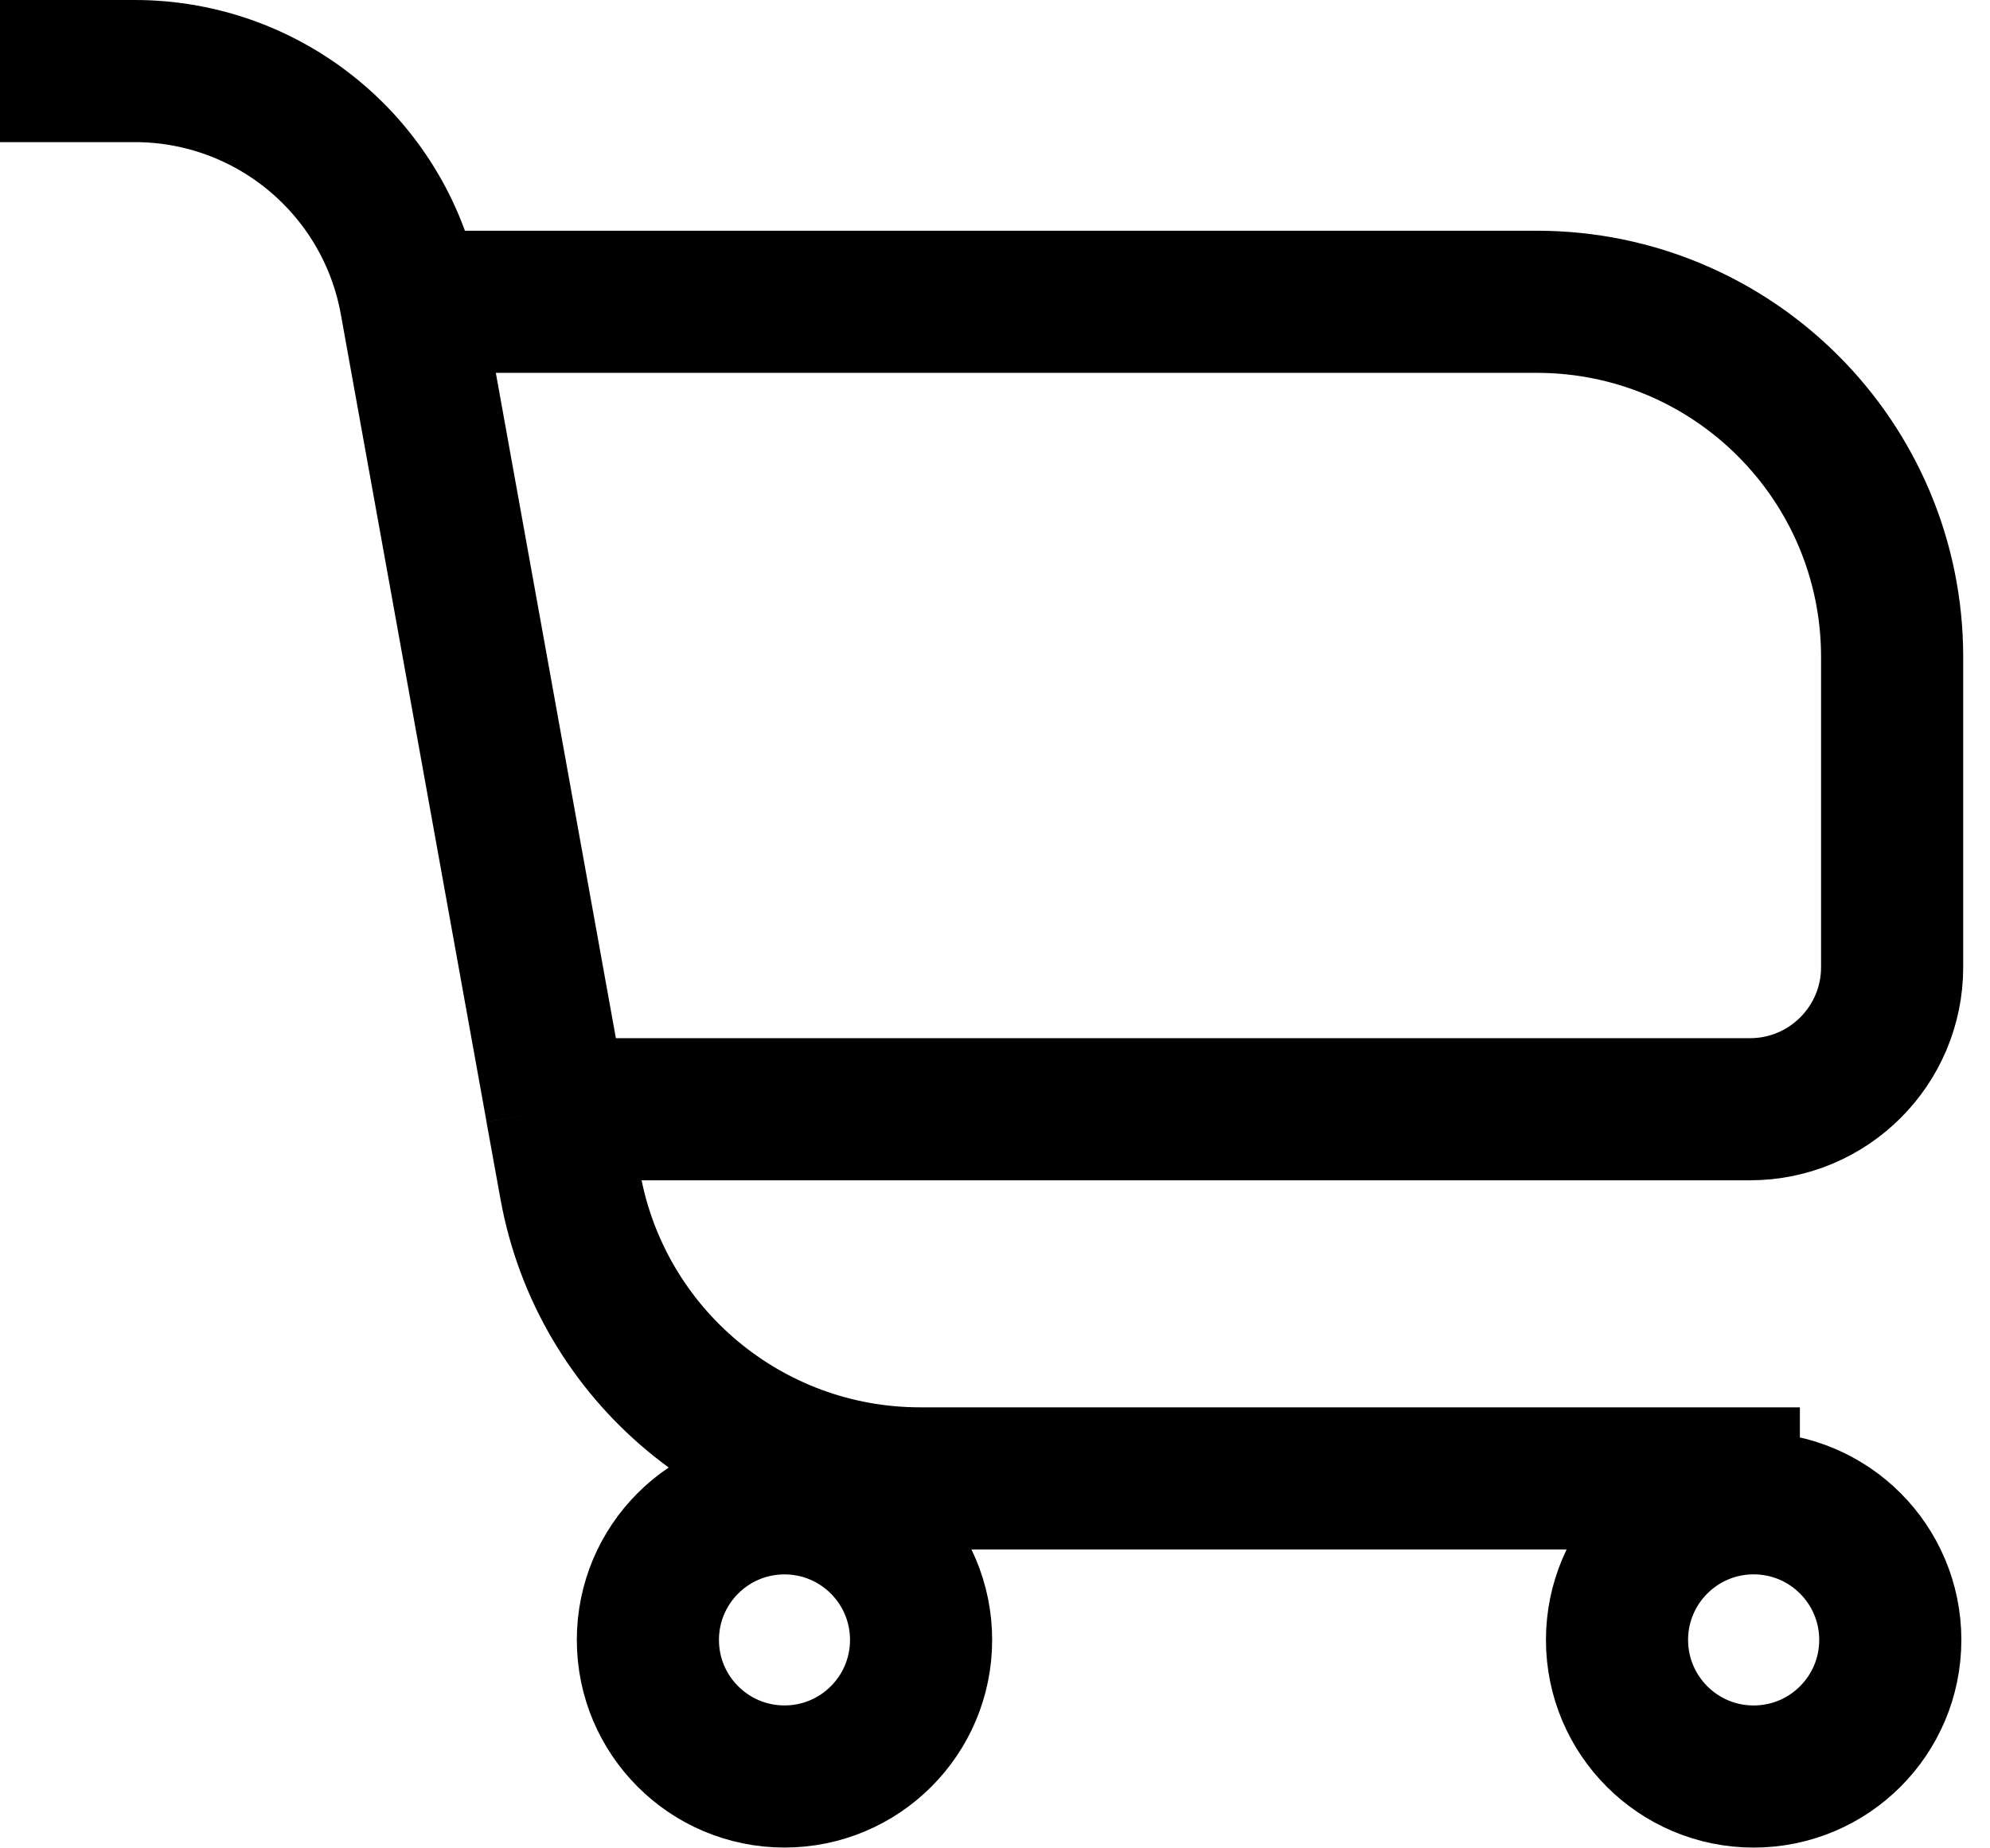
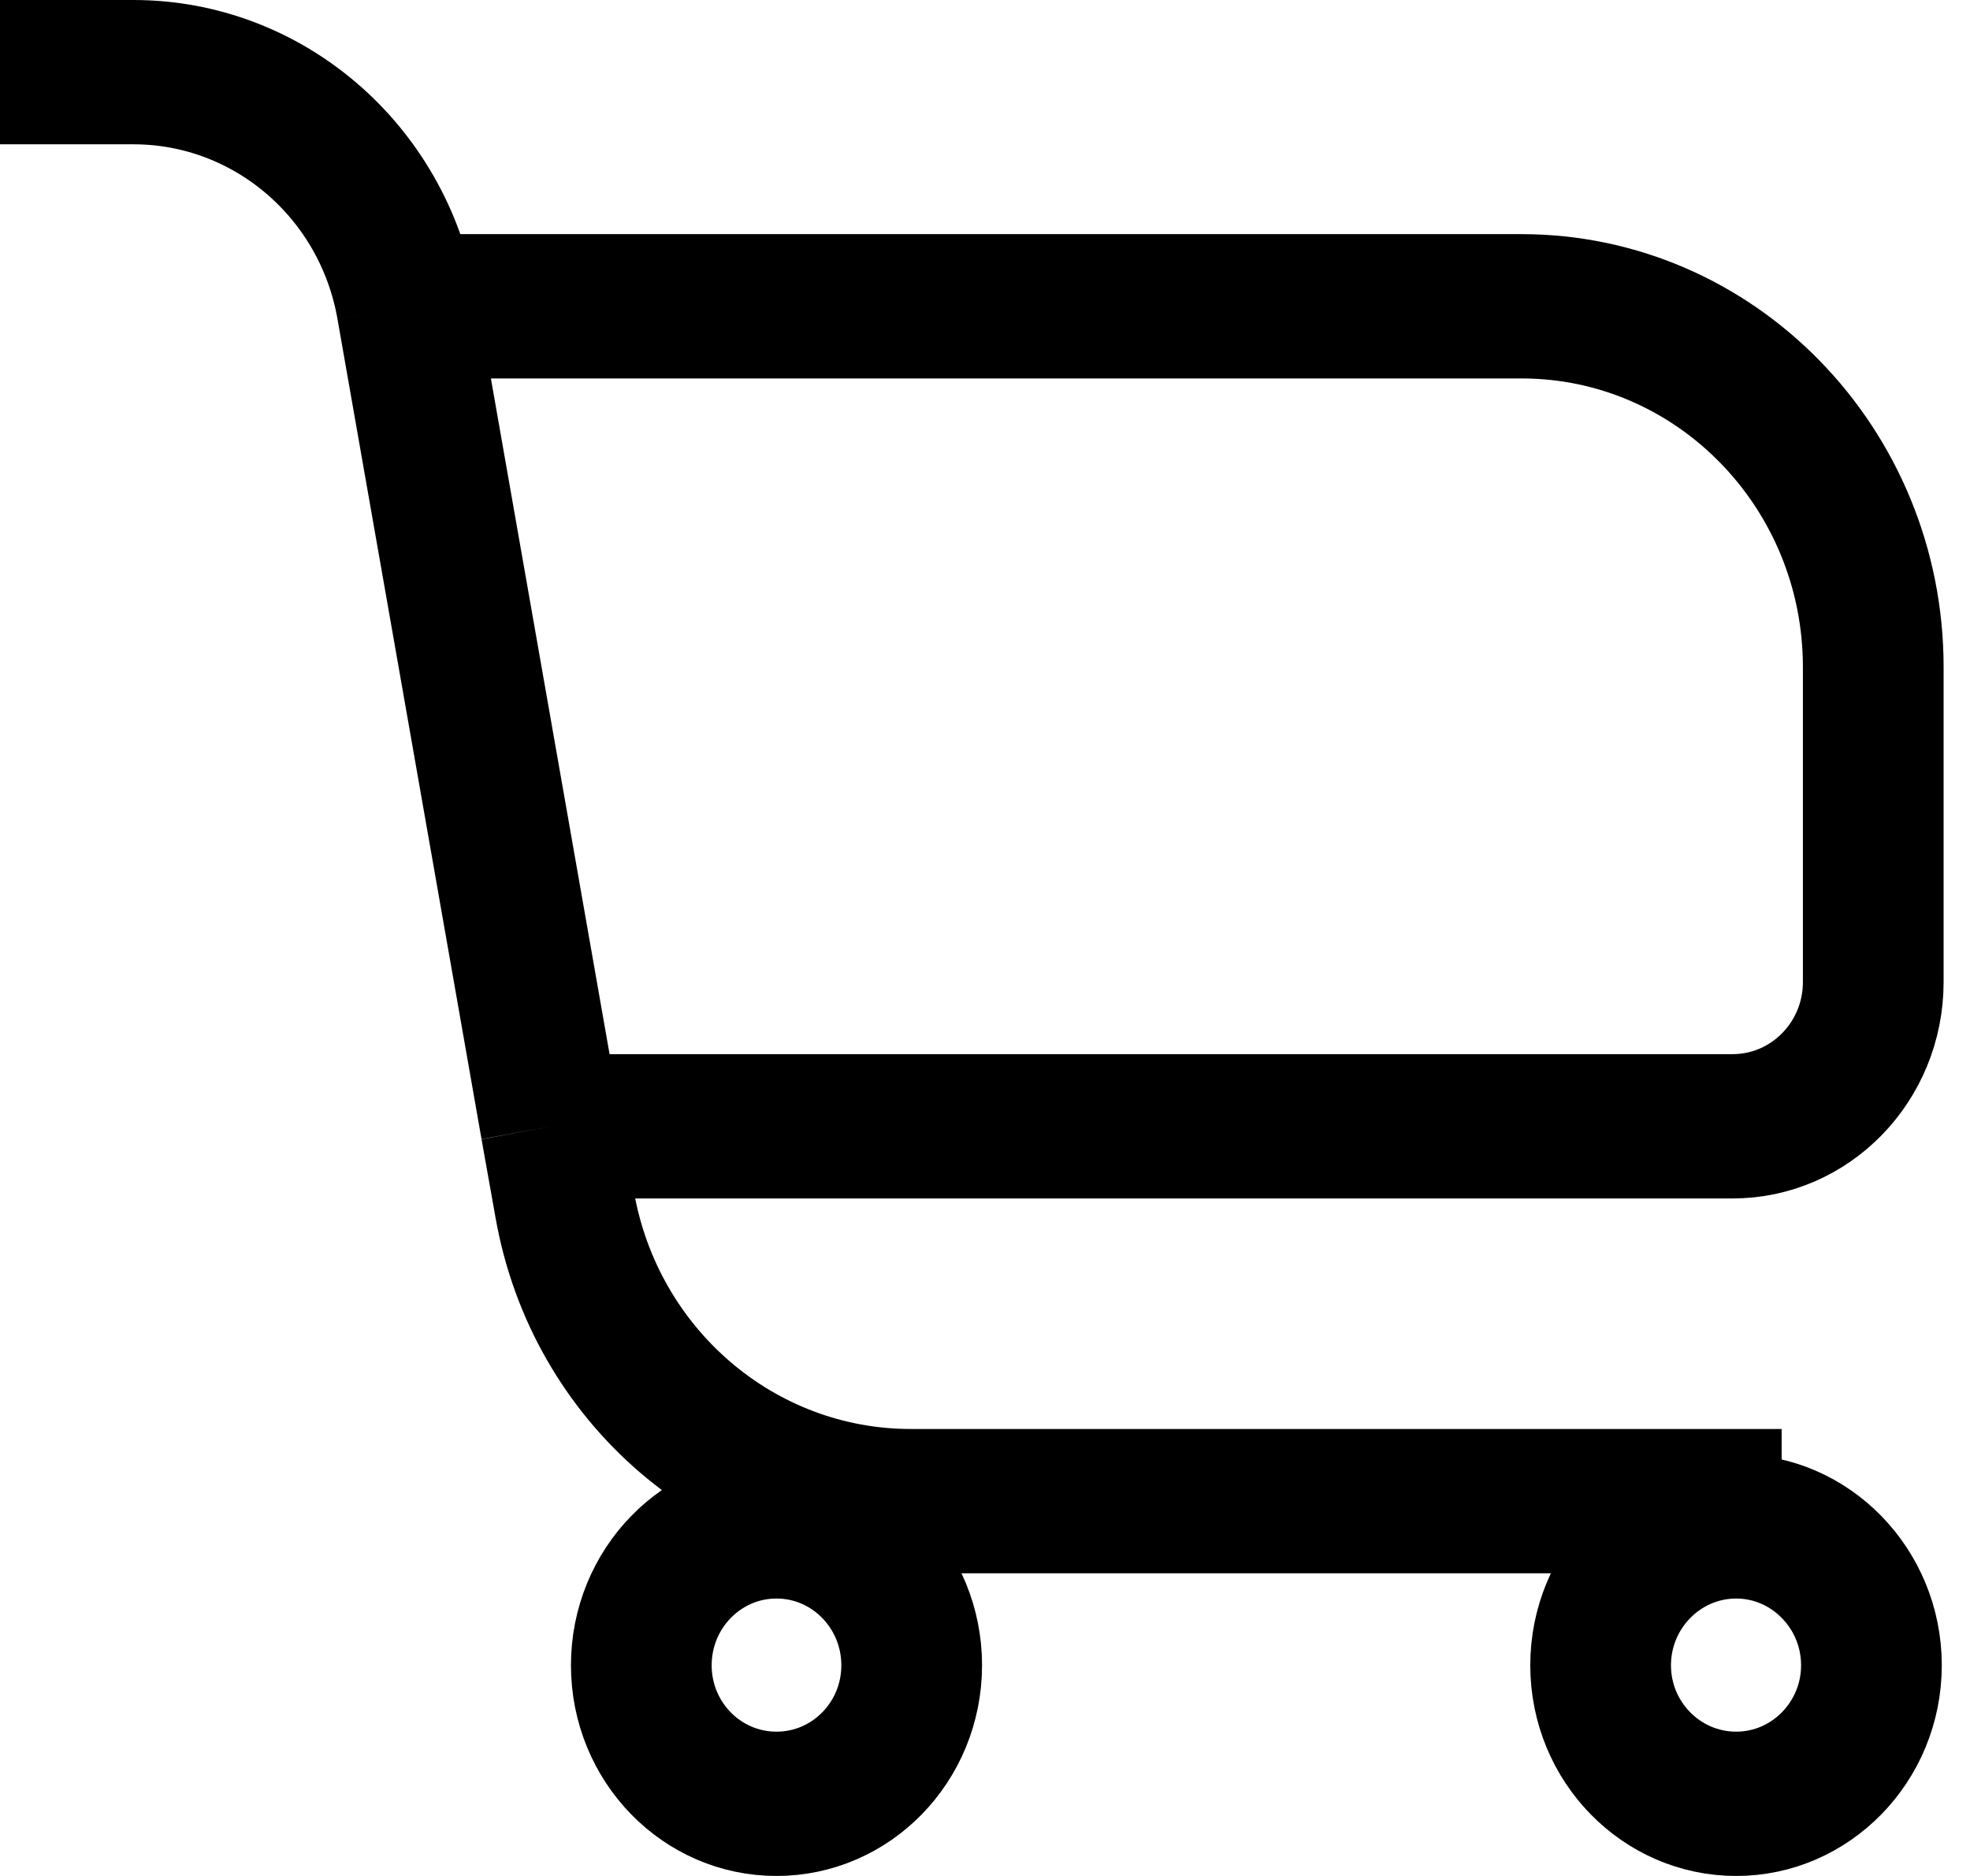
- <svg xmlns="http://www.w3.org/2000/svg" width="28" height="26" fill="none">
-   <path stroke="#000" stroke-width="2" d="M26.597 23.078a1.922 1.922 0 1 1-3.845 0 1.922 1.922 0 0 1 3.845 0ZM0 1h1.896A3.947 3.947 0 0 1 5.78 4.247m19.545 16.558h-12.38a5 5 0 0 1-4.92-4.113l-.196-1.082M5.78 4.247h15.843a5 5 0 0 1 5 5v4.363a2 2 0 0 1-2 2H7.83M5.78 4.247 7.83 15.61M12.96 23.078a1.922 1.922 0 1 1-3.844 0 1.922 1.922 0 0 1 3.844 0Z" />
+ <svg xmlns="http://www.w3.org/2000/svg" width="px" height="px" viewBox="0 0 21 20" version="1.1">
+   <g id="surface1">
+     <path style="fill:none;stroke-width:2;stroke-linecap:butt;stroke-linejoin:miter;stroke:rgb(0%,0%,0%);stroke-opacity:1;stroke-miterlimit:4;" d="M 26.599 23.08 C 26.599 24.141 25.734 25 24.677 25 C 23.615 25 22.75 24.141 22.75 23.08 C 22.75 22.019 23.615 21.155 24.677 21.155 C 25.734 21.155 26.599 22.019 26.599 23.08 Z M 0 1 L 1.896 1 C 3.807 1 5.443 2.366 5.781 4.245 M 25.323 20.805 L 12.943 20.805 C 10.526 20.805 8.453 19.073 8.026 16.692 L 7.828 15.61 M 5.781 4.245 L 21.625 4.245 C 24.385 4.245 26.625 6.485 26.625 9.247 L 26.625 13.609 C 26.625 14.716 25.729 15.61 24.625 15.61 L 7.828 15.61 M 5.781 4.245 L 7.828 15.61 M 12.958 23.08 C 12.958 24.141 12.099 25 11.036 25 C 9.974 25 9.115 24.141 9.115 23.08 C 9.115 22.019 9.974 21.155 11.036 21.155 C 12.099 21.155 12.958 22.019 12.958 23.08 Z M 12.958 23.08 " transform="matrix(0.75,0,0,0.769231,0,0)" />
+   </g>
</svg>
